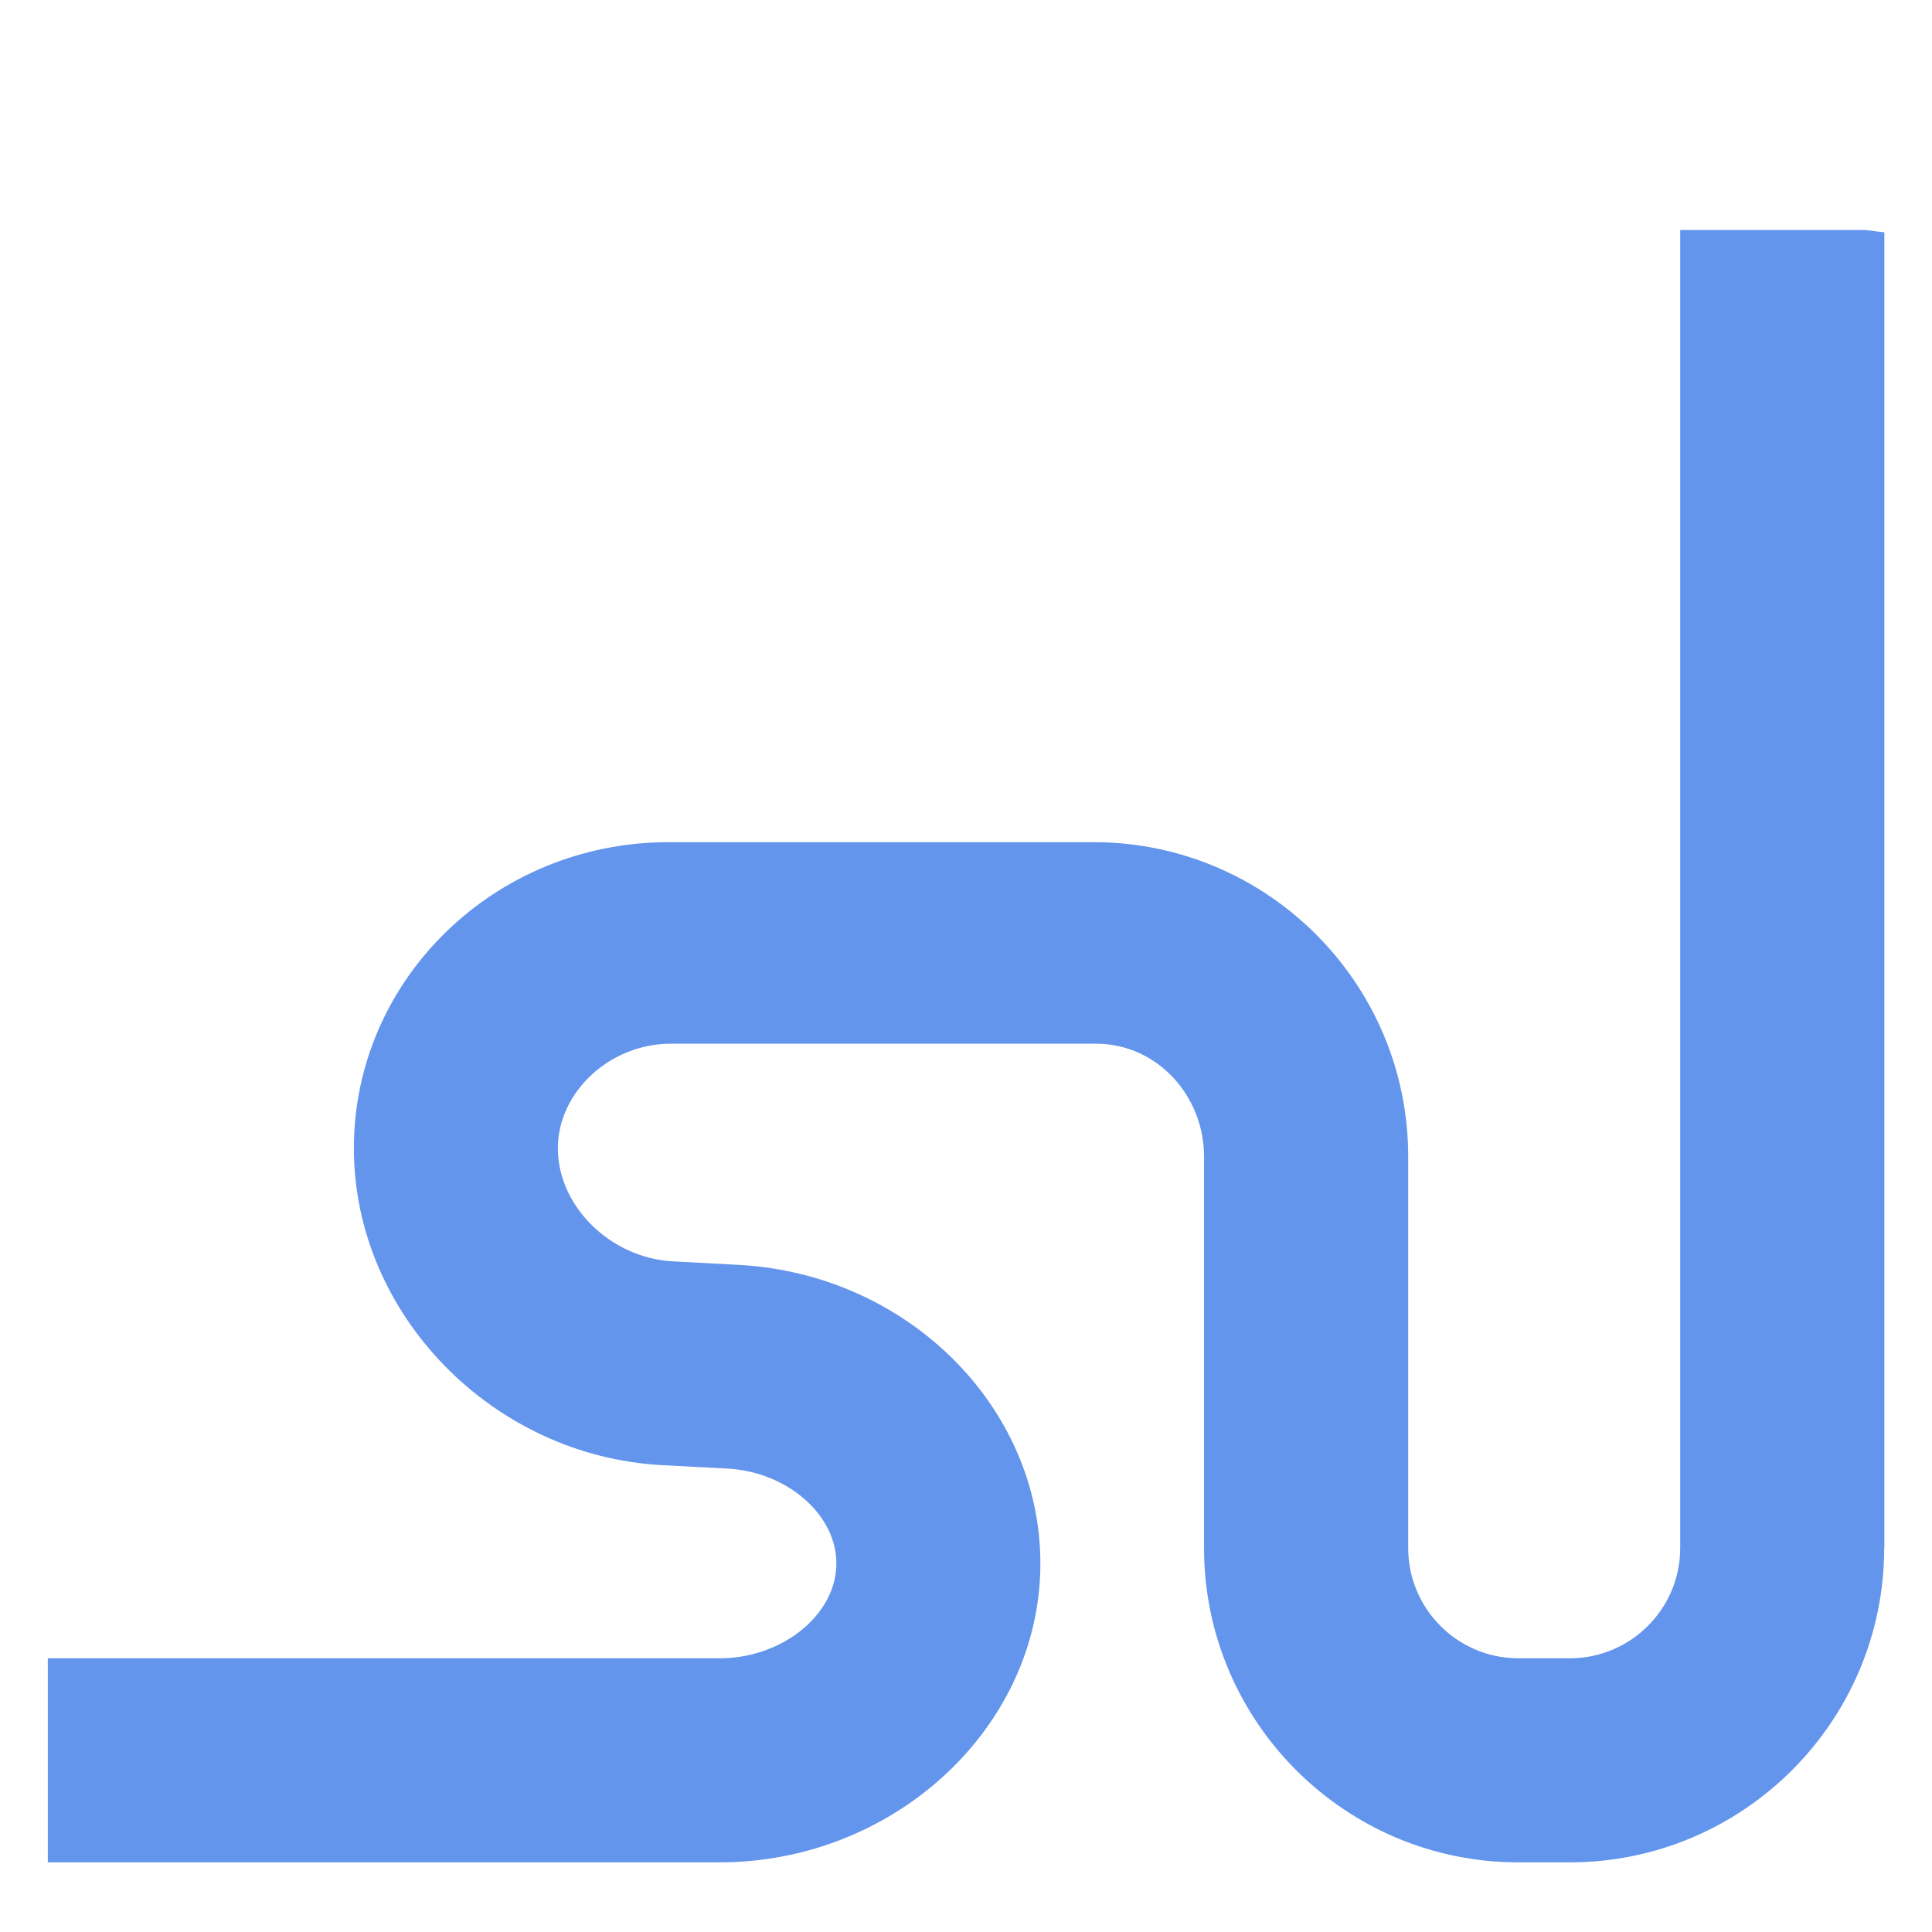
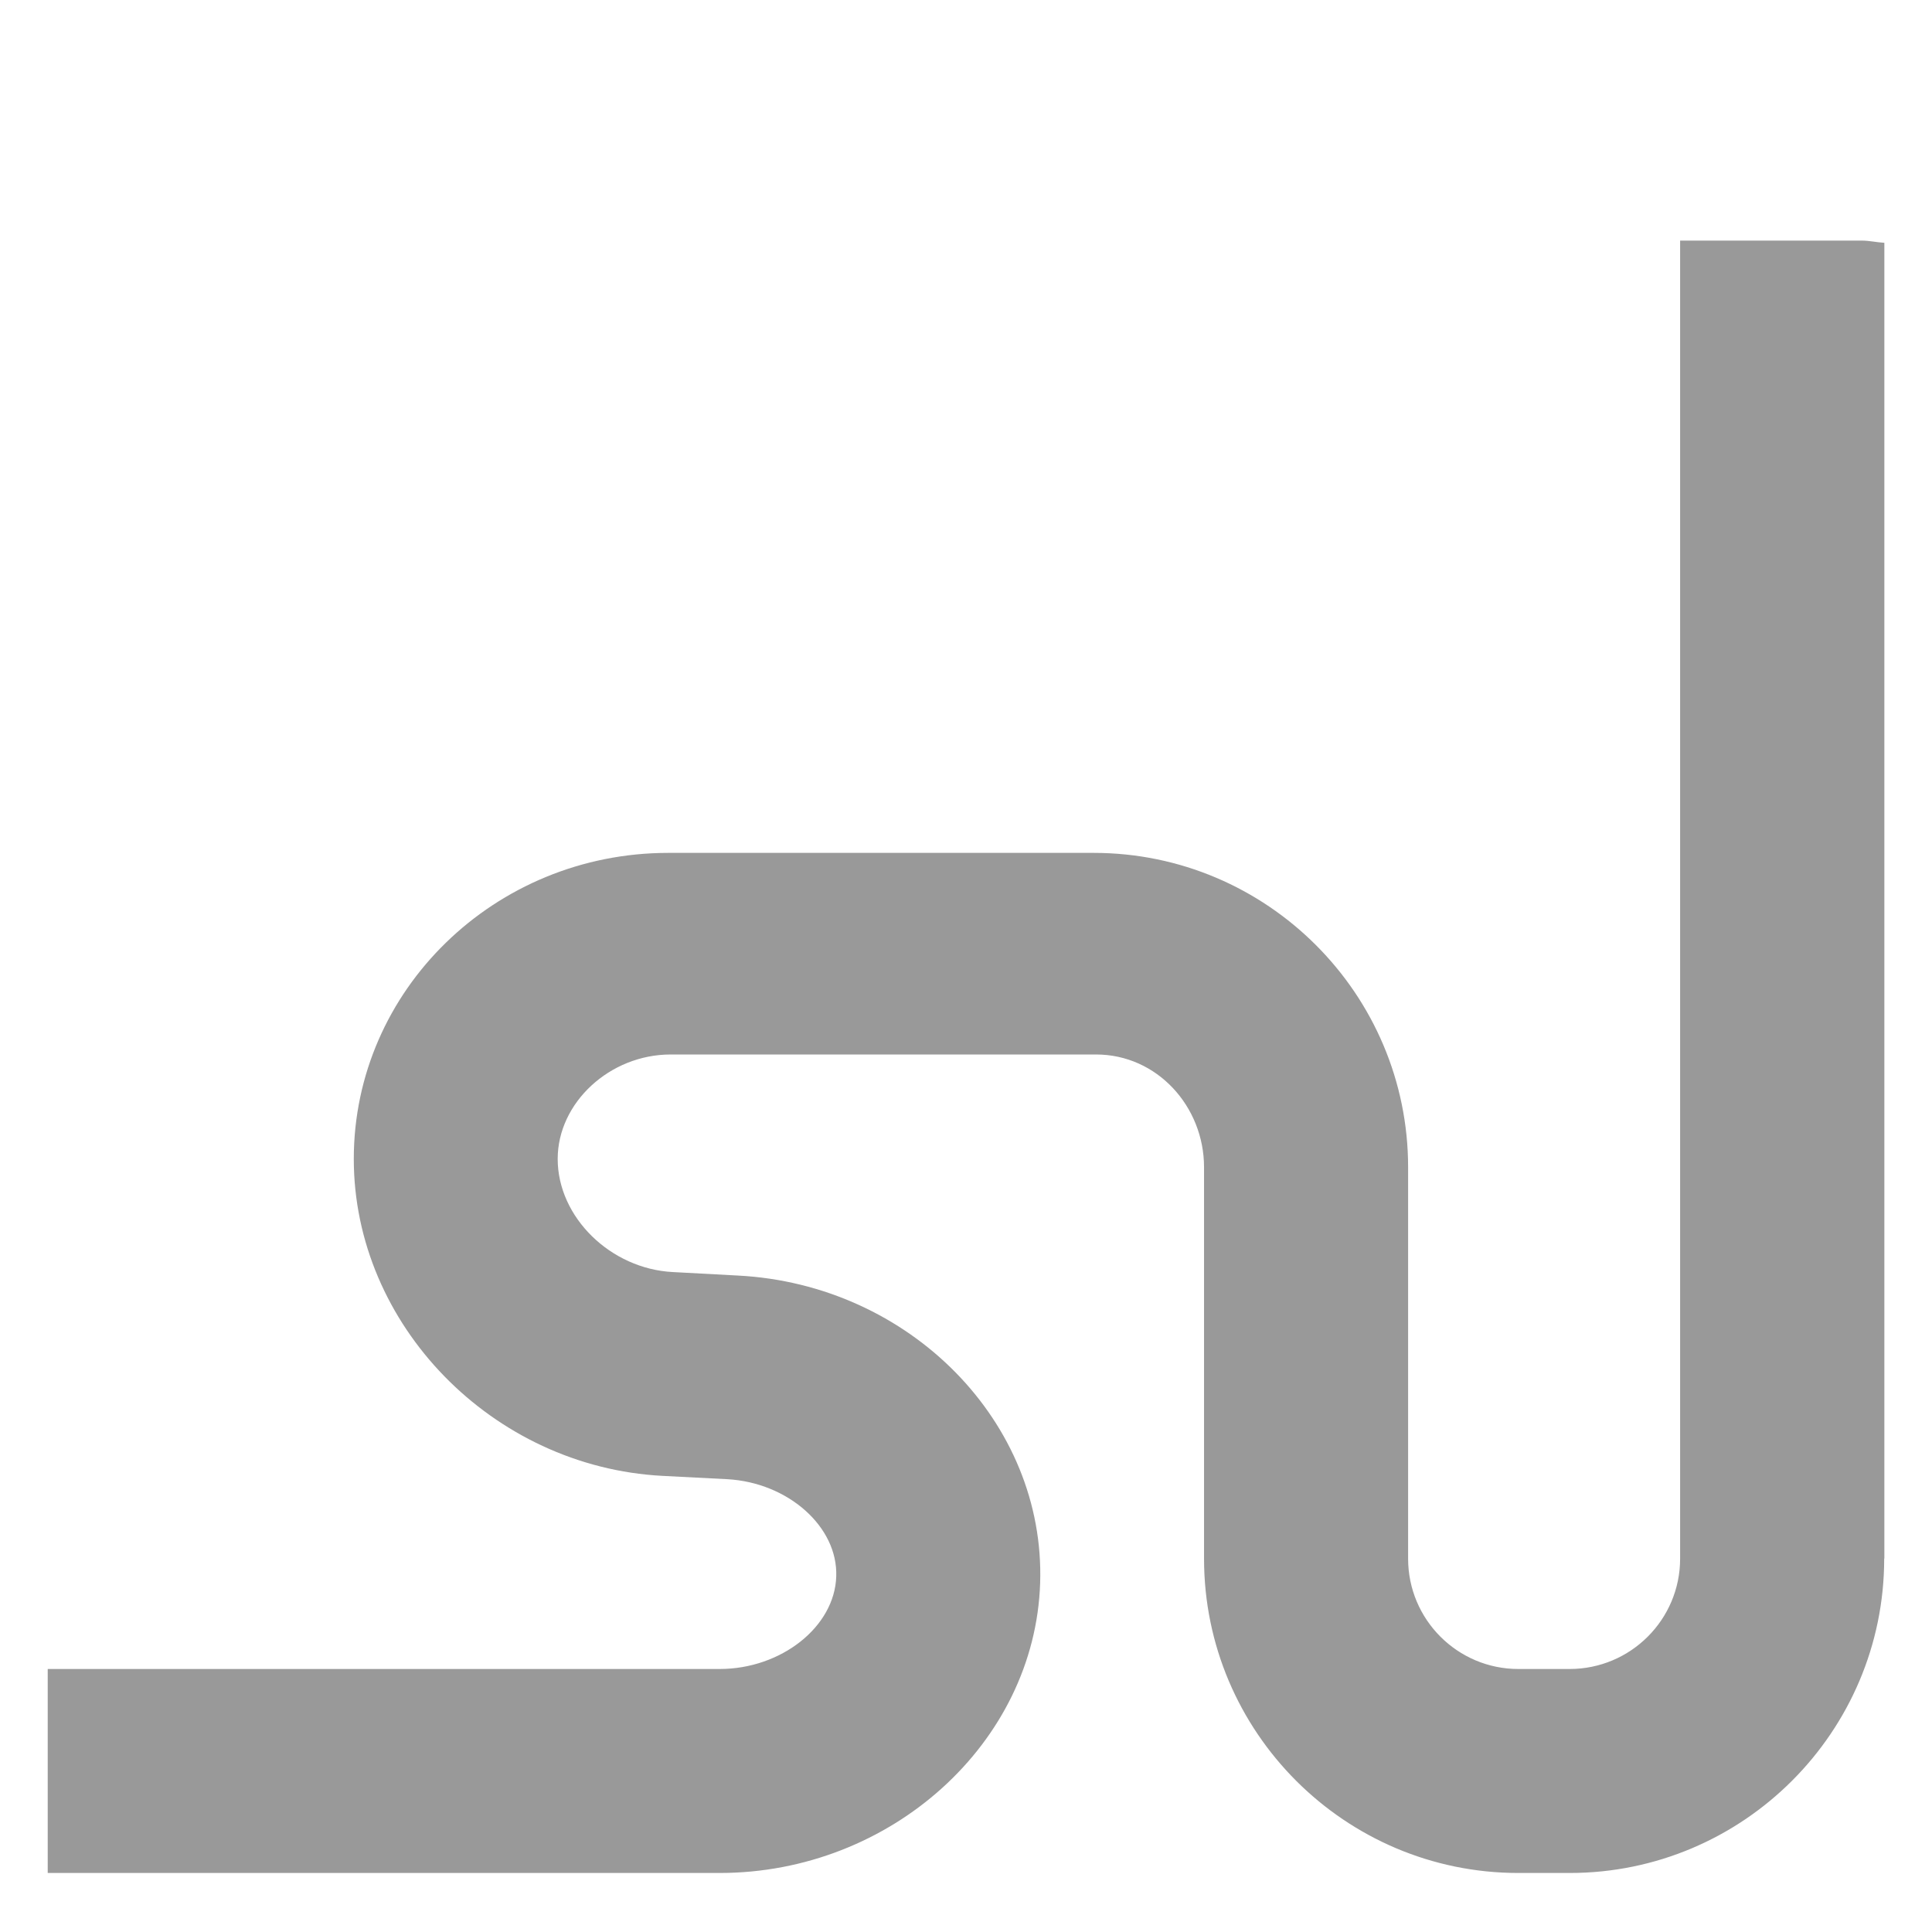
- <svg xmlns="http://www.w3.org/2000/svg" version="1.1" id="Icons" x="0px" y="0px" width="22.75px" height="22.75px" viewBox="38.625 38.625 22.75 22.75" enable-background="new 38.625 38.625 22.75 22.75" xml:space="preserve">
-   <path id="StumbleUpon" fill="#6495ED" d="M60.812,56.854c0,2.041-1.661,3.701-3.703,3.701h-0.605c-2.041,0-3.701-1.66-3.701-3.701  v-4.61c0-0.717-0.554-1.329-1.271-1.329h-5.008c-0.717,0-1.33,0.569-1.33,1.231c0,0.685,0.623,1.295,1.357,1.332l0.764,0.041  c2.026,0.104,3.623,1.729,3.559,3.623c-0.062,1.882-1.757,3.413-3.775,3.413h-7.911v-2.403h7.911c0.726,0,1.356-0.498,1.374-1.09  c0.021-0.583-0.567-1.106-1.284-1.144l-0.761-0.04c-2.004-0.104-3.636-1.779-3.636-3.732c0-1.988,1.661-3.604,3.703-3.604h5.009  c2.042,0,3.703,1.661,3.703,3.702v4.61c0,0.716,0.582,1.298,1.298,1.298h0.605c0.717,0,1.3-0.582,1.3-1.298V41.333h2.136  c0.092,0,0.177,0.021,0.268,0.027V56.854z" />
+ <svg xmlns="http://www.w3.org/2000/svg" version="1.1" id="Icons" x="0px" y="0px" width="22.75px" height="22.75px" viewBox="0 0 22.75 22.75" enable-background="new 0 0 22.75 22.75" xml:space="preserve">
+   <path id="StumbleUpon" fill="#999999" d="M22.187,18.354c0,2.041-1.662,3.701-3.703,3.701h-0.605c-2.041,0-3.701-1.66-3.701-3.701  v-4.609c0-0.717-0.554-1.328-1.271-1.328H7.897c-0.717,0-1.33,0.568-1.33,1.23c0,0.686,0.623,1.295,1.357,1.332l0.764,0.041  c2.026,0.104,3.623,1.729,3.56,3.623c-0.062,1.881-1.757,3.412-3.774,3.412H0.562v-2.402h7.912c0.726,0,1.355-0.498,1.373-1.09  c0.021-0.584-0.566-1.105-1.283-1.145l-0.762-0.039c-2.004-0.105-3.636-1.779-3.636-3.732c0-1.988,1.661-3.604,3.703-3.604h5.009  c2.042,0,3.703,1.661,3.703,3.702v4.609c0,0.717,0.582,1.299,1.298,1.299h0.604c0.718,0,1.301-0.582,1.301-1.299V2.833h2.136  c0.093,0,0.177,0.021,0.269,0.026v15.494H22.187z" />
</svg>
